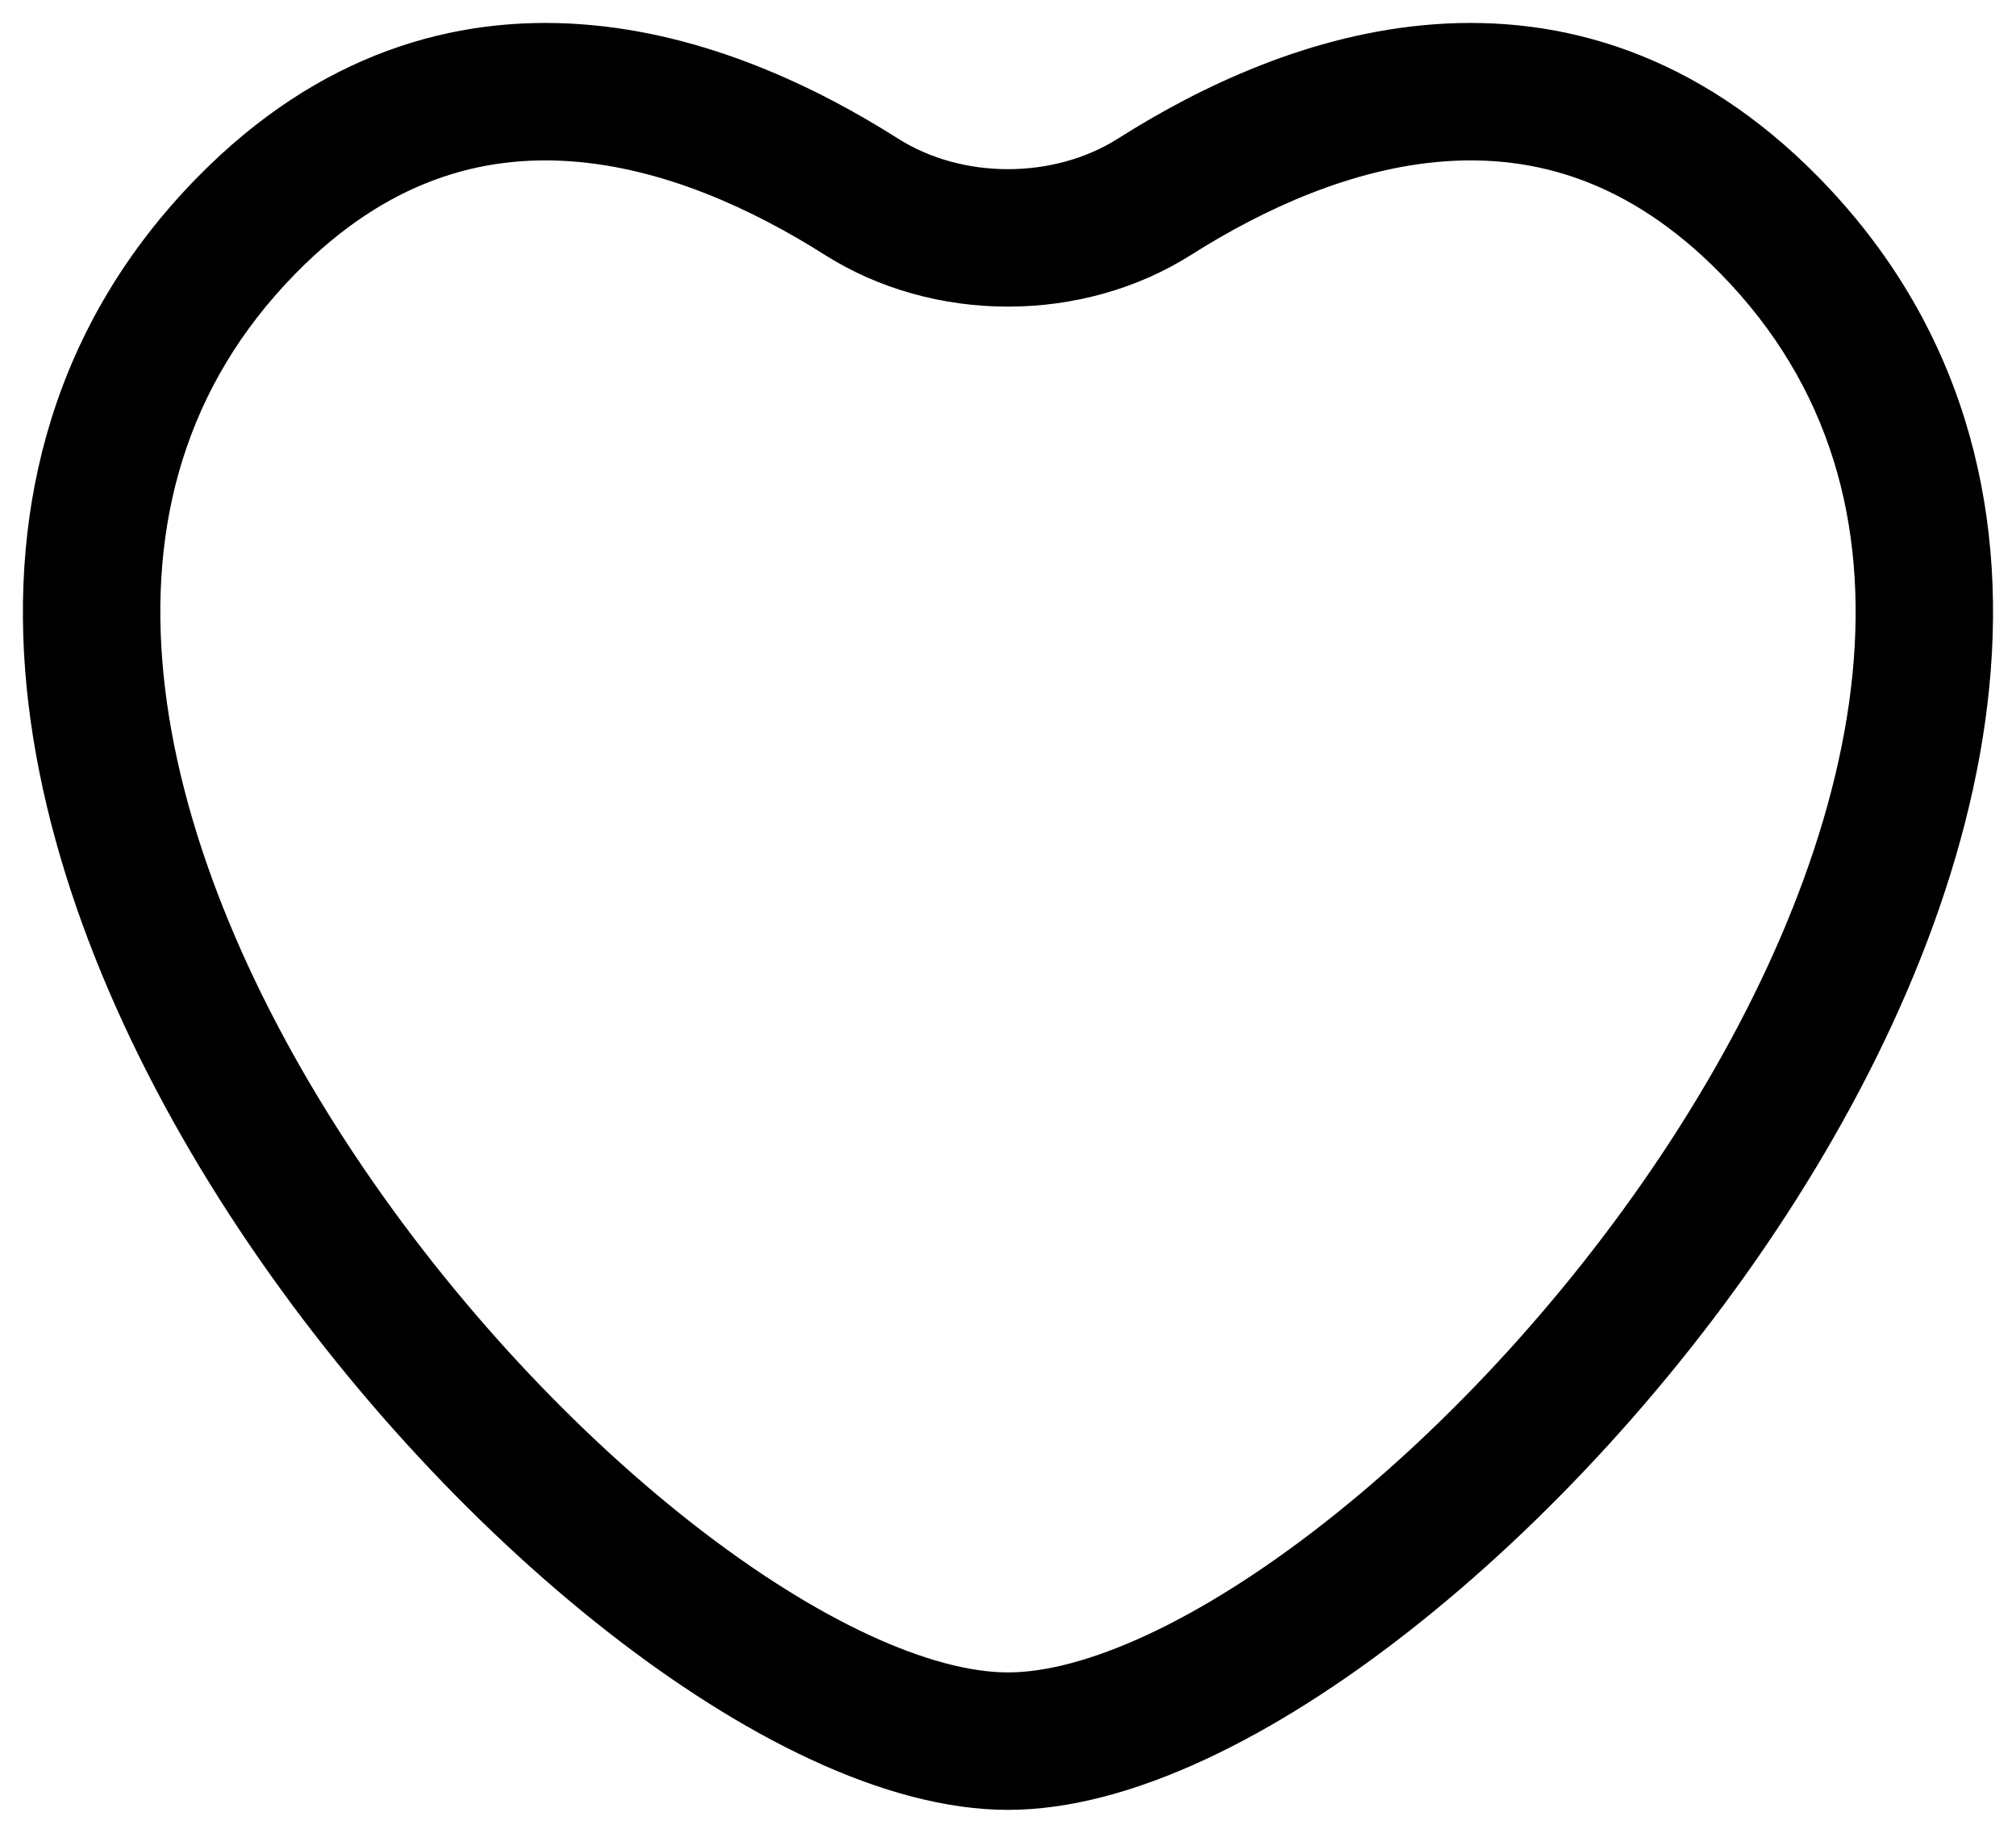
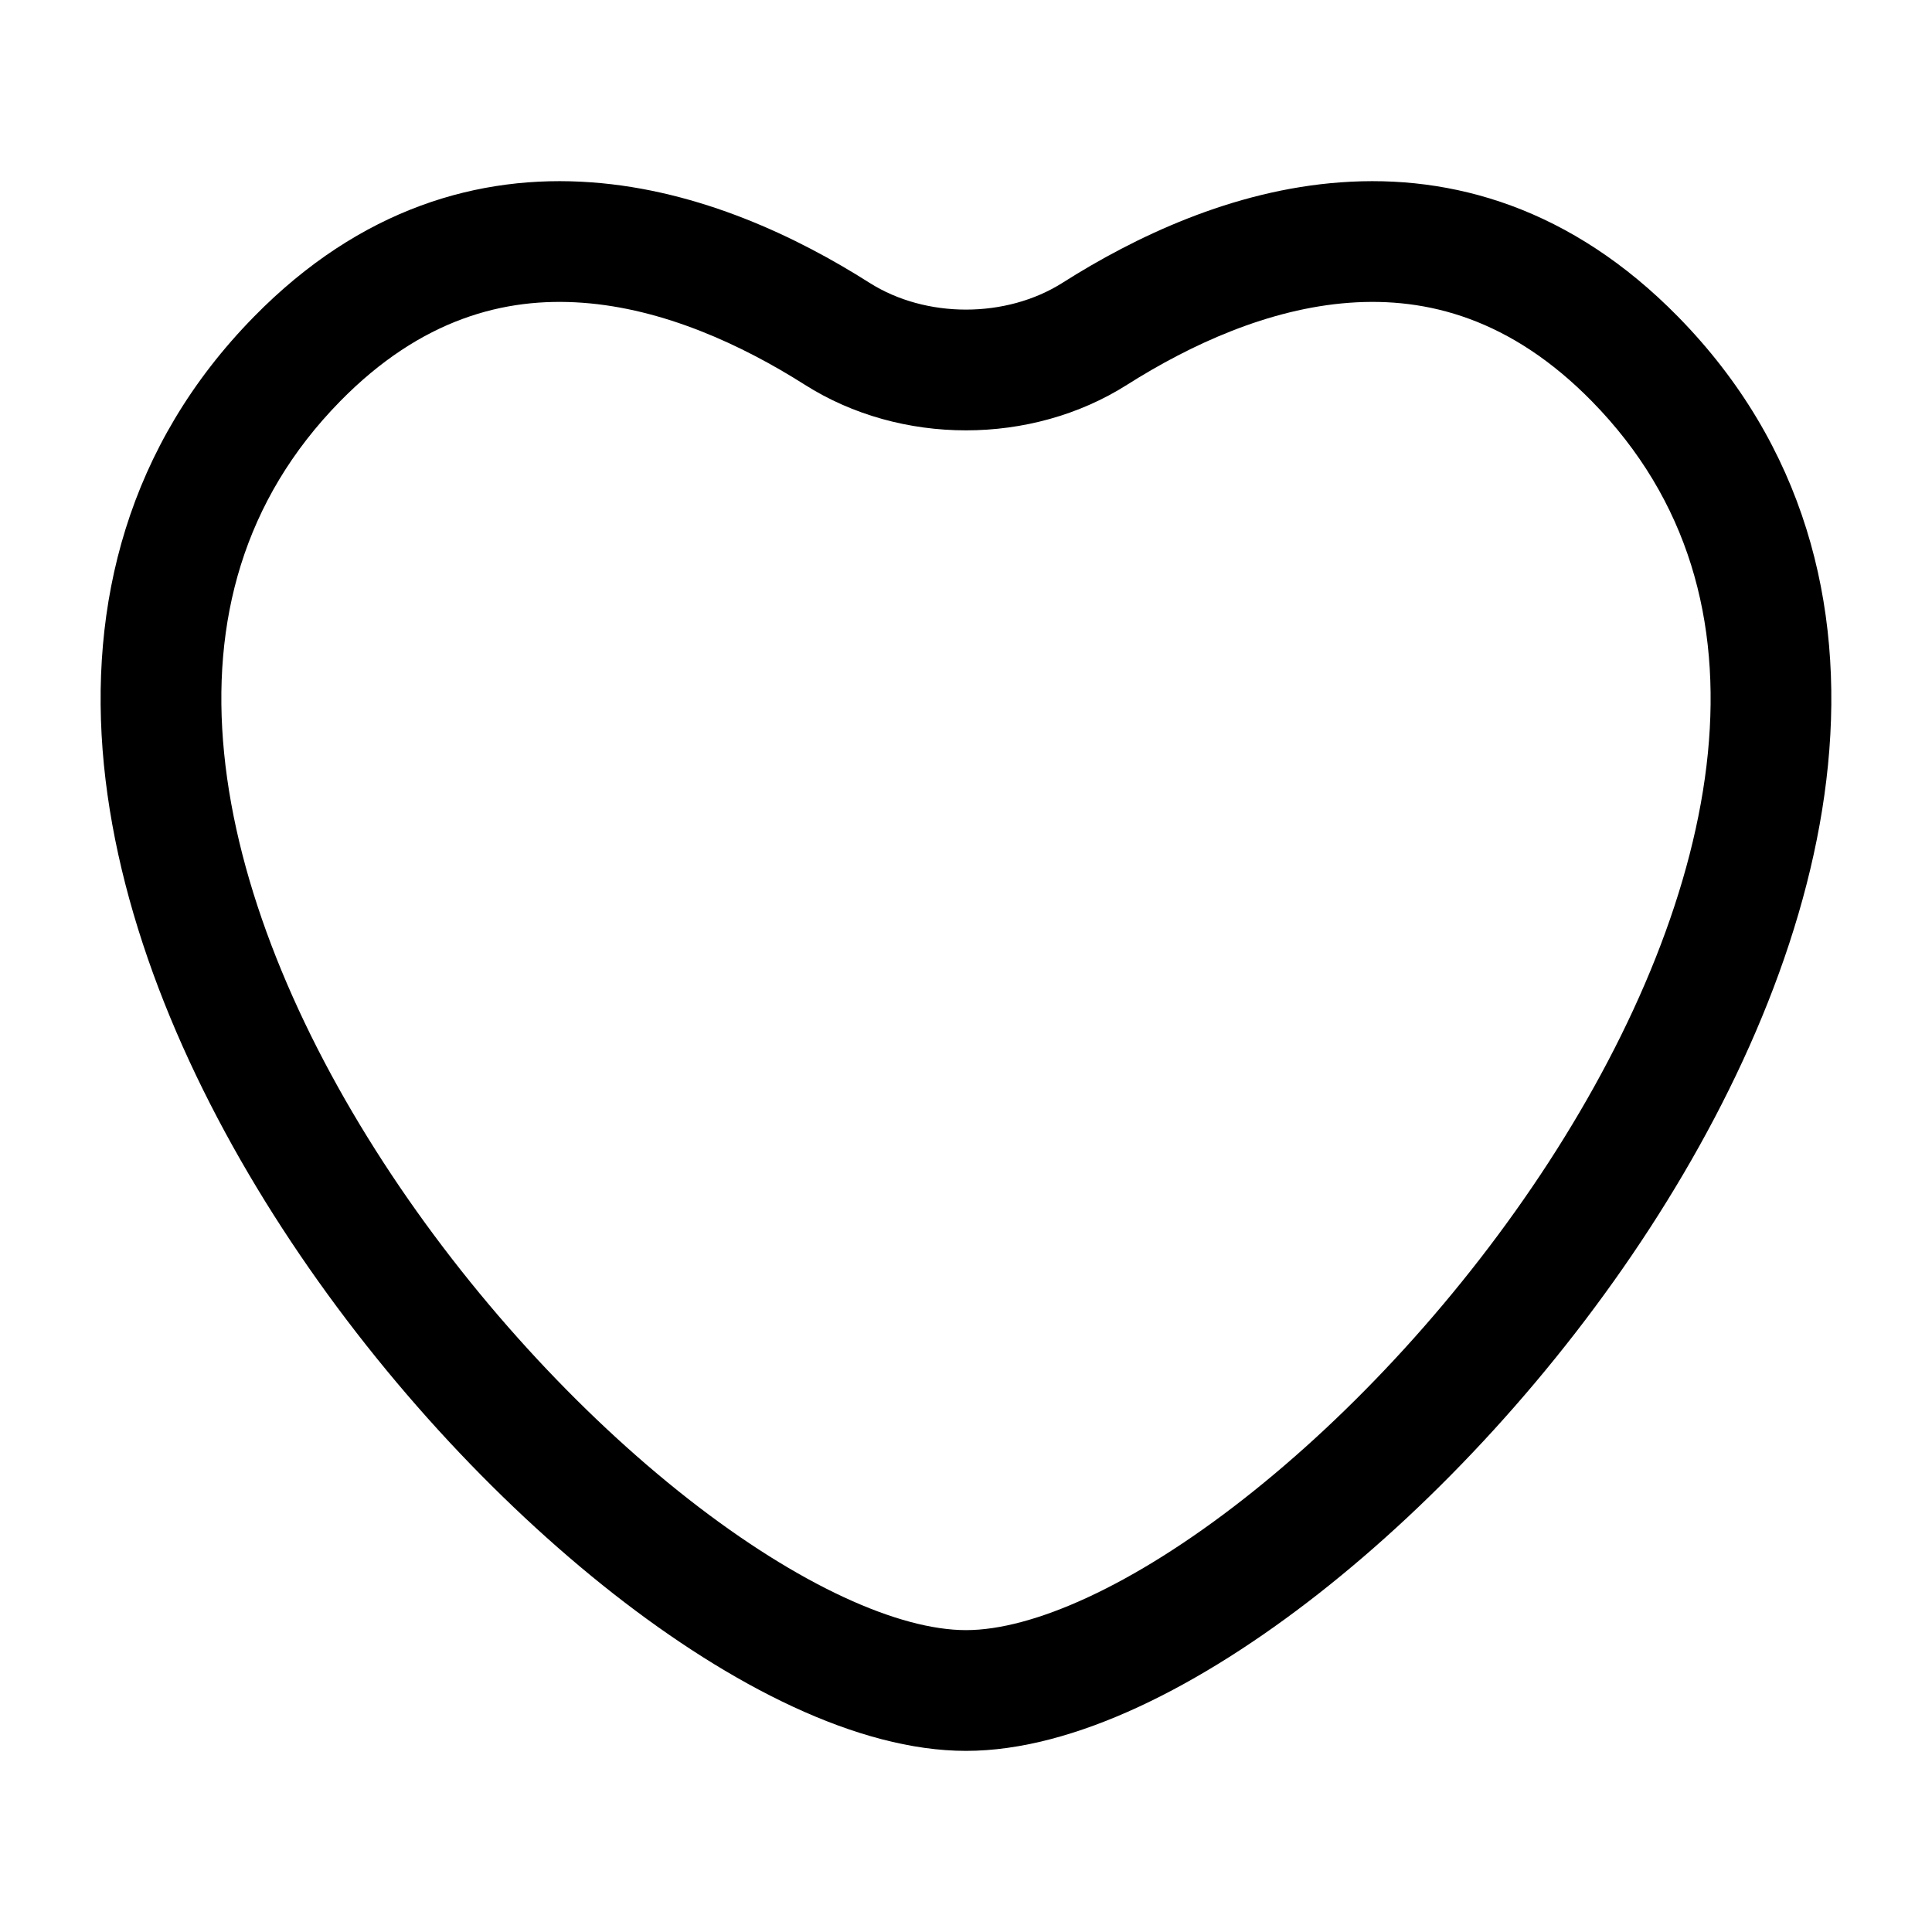
- <svg xmlns="http://www.w3.org/2000/svg" viewBox="0 0 22 20" fill="none">
-   <path fill-rule="evenodd" clip-rule="evenodd" d="M19.847 1.936C18.519 0.582 17.041 0.163 15.653 0.265C14.303 0.363 13.087 0.949 12.199 1.513C11.498 1.957 10.501 1.957 9.801 1.513C8.913 0.949 7.697 0.363 6.346 0.265C4.958 0.163 3.48 0.582 2.153 1.936C0.586 3.534 0.094 5.507 0.291 7.503C0.487 9.475 1.352 11.481 2.506 13.258C3.663 15.04 5.141 16.639 6.624 17.801C8.075 18.937 9.653 19.75 11 19.75C12.347 19.75 13.925 18.937 15.375 17.801C16.858 16.639 18.337 15.04 19.494 13.258C20.648 11.481 21.513 9.475 21.708 7.503C21.906 5.507 21.414 3.534 19.847 1.936ZM13.002 2.779C13.788 2.281 14.76 1.834 15.763 1.761C16.729 1.69 17.769 1.959 18.776 2.986C19.979 4.213 20.377 5.72 20.216 7.355C20.052 9.013 19.308 10.789 18.236 12.441C17.166 14.088 15.8 15.563 14.45 16.62C13.069 17.702 11.828 18.25 11 18.25C10.172 18.25 8.931 17.702 7.549 16.62C6.2 15.563 4.833 14.088 3.764 12.441C2.691 10.789 1.948 9.013 1.784 7.355C1.622 5.72 2.021 4.213 3.224 2.986C4.231 1.959 5.271 1.69 6.237 1.761C7.24 1.834 8.212 2.281 8.997 2.779C10.188 3.535 11.811 3.535 13.002 2.779Z" fill="currentColor" />
+ <svg xmlns="http://www.w3.org/2000/svg" viewBox="0 0 24 24" fill="none">
+   <path fill-rule="evenodd" clip-rule="evenodd" d="M20.847 3.936C19.519 2.582 18.041 2.163 16.654 2.265C15.303 2.363 14.087 2.949 13.199 3.513C12.498 3.957 11.501 3.957 10.801 3.513C9.913 2.949 8.697 2.363 7.346 2.265C5.958 2.163 4.48 2.582 3.153 3.936C1.586 5.534 1.094 7.507 1.291 9.503C1.487 11.475 2.352 13.481 3.506 15.258C4.663 17.04 6.141 18.639 7.624 19.801C9.075 20.937 10.653 21.75 12 21.75C13.347 21.75 14.925 20.937 16.375 19.801C17.858 18.639 19.337 17.04 20.494 15.258C21.648 13.481 22.513 11.475 22.708 9.503C22.906 7.507 22.414 5.534 20.847 3.936ZM14.002 4.779C14.788 4.281 15.76 3.834 16.763 3.761C17.729 3.69 18.769 3.959 19.776 4.986C20.979 6.213 21.377 7.72 21.216 9.355C21.052 11.013 20.308 12.789 19.236 14.441C18.166 16.088 16.8 17.563 15.45 18.62C14.069 19.702 12.828 20.25 12 20.25C11.172 20.25 9.931 19.702 8.549 18.62C7.2 17.563 5.833 16.088 4.764 14.441C3.691 12.789 2.948 11.013 2.784 9.355C2.622 7.72 3.021 6.213 4.224 4.986C5.231 3.959 6.271 3.69 7.237 3.761C8.24 3.834 9.212 4.281 9.997 4.779C11.188 5.535 12.811 5.535 14.002 4.779Z" fill="currentColor" />
</svg>
